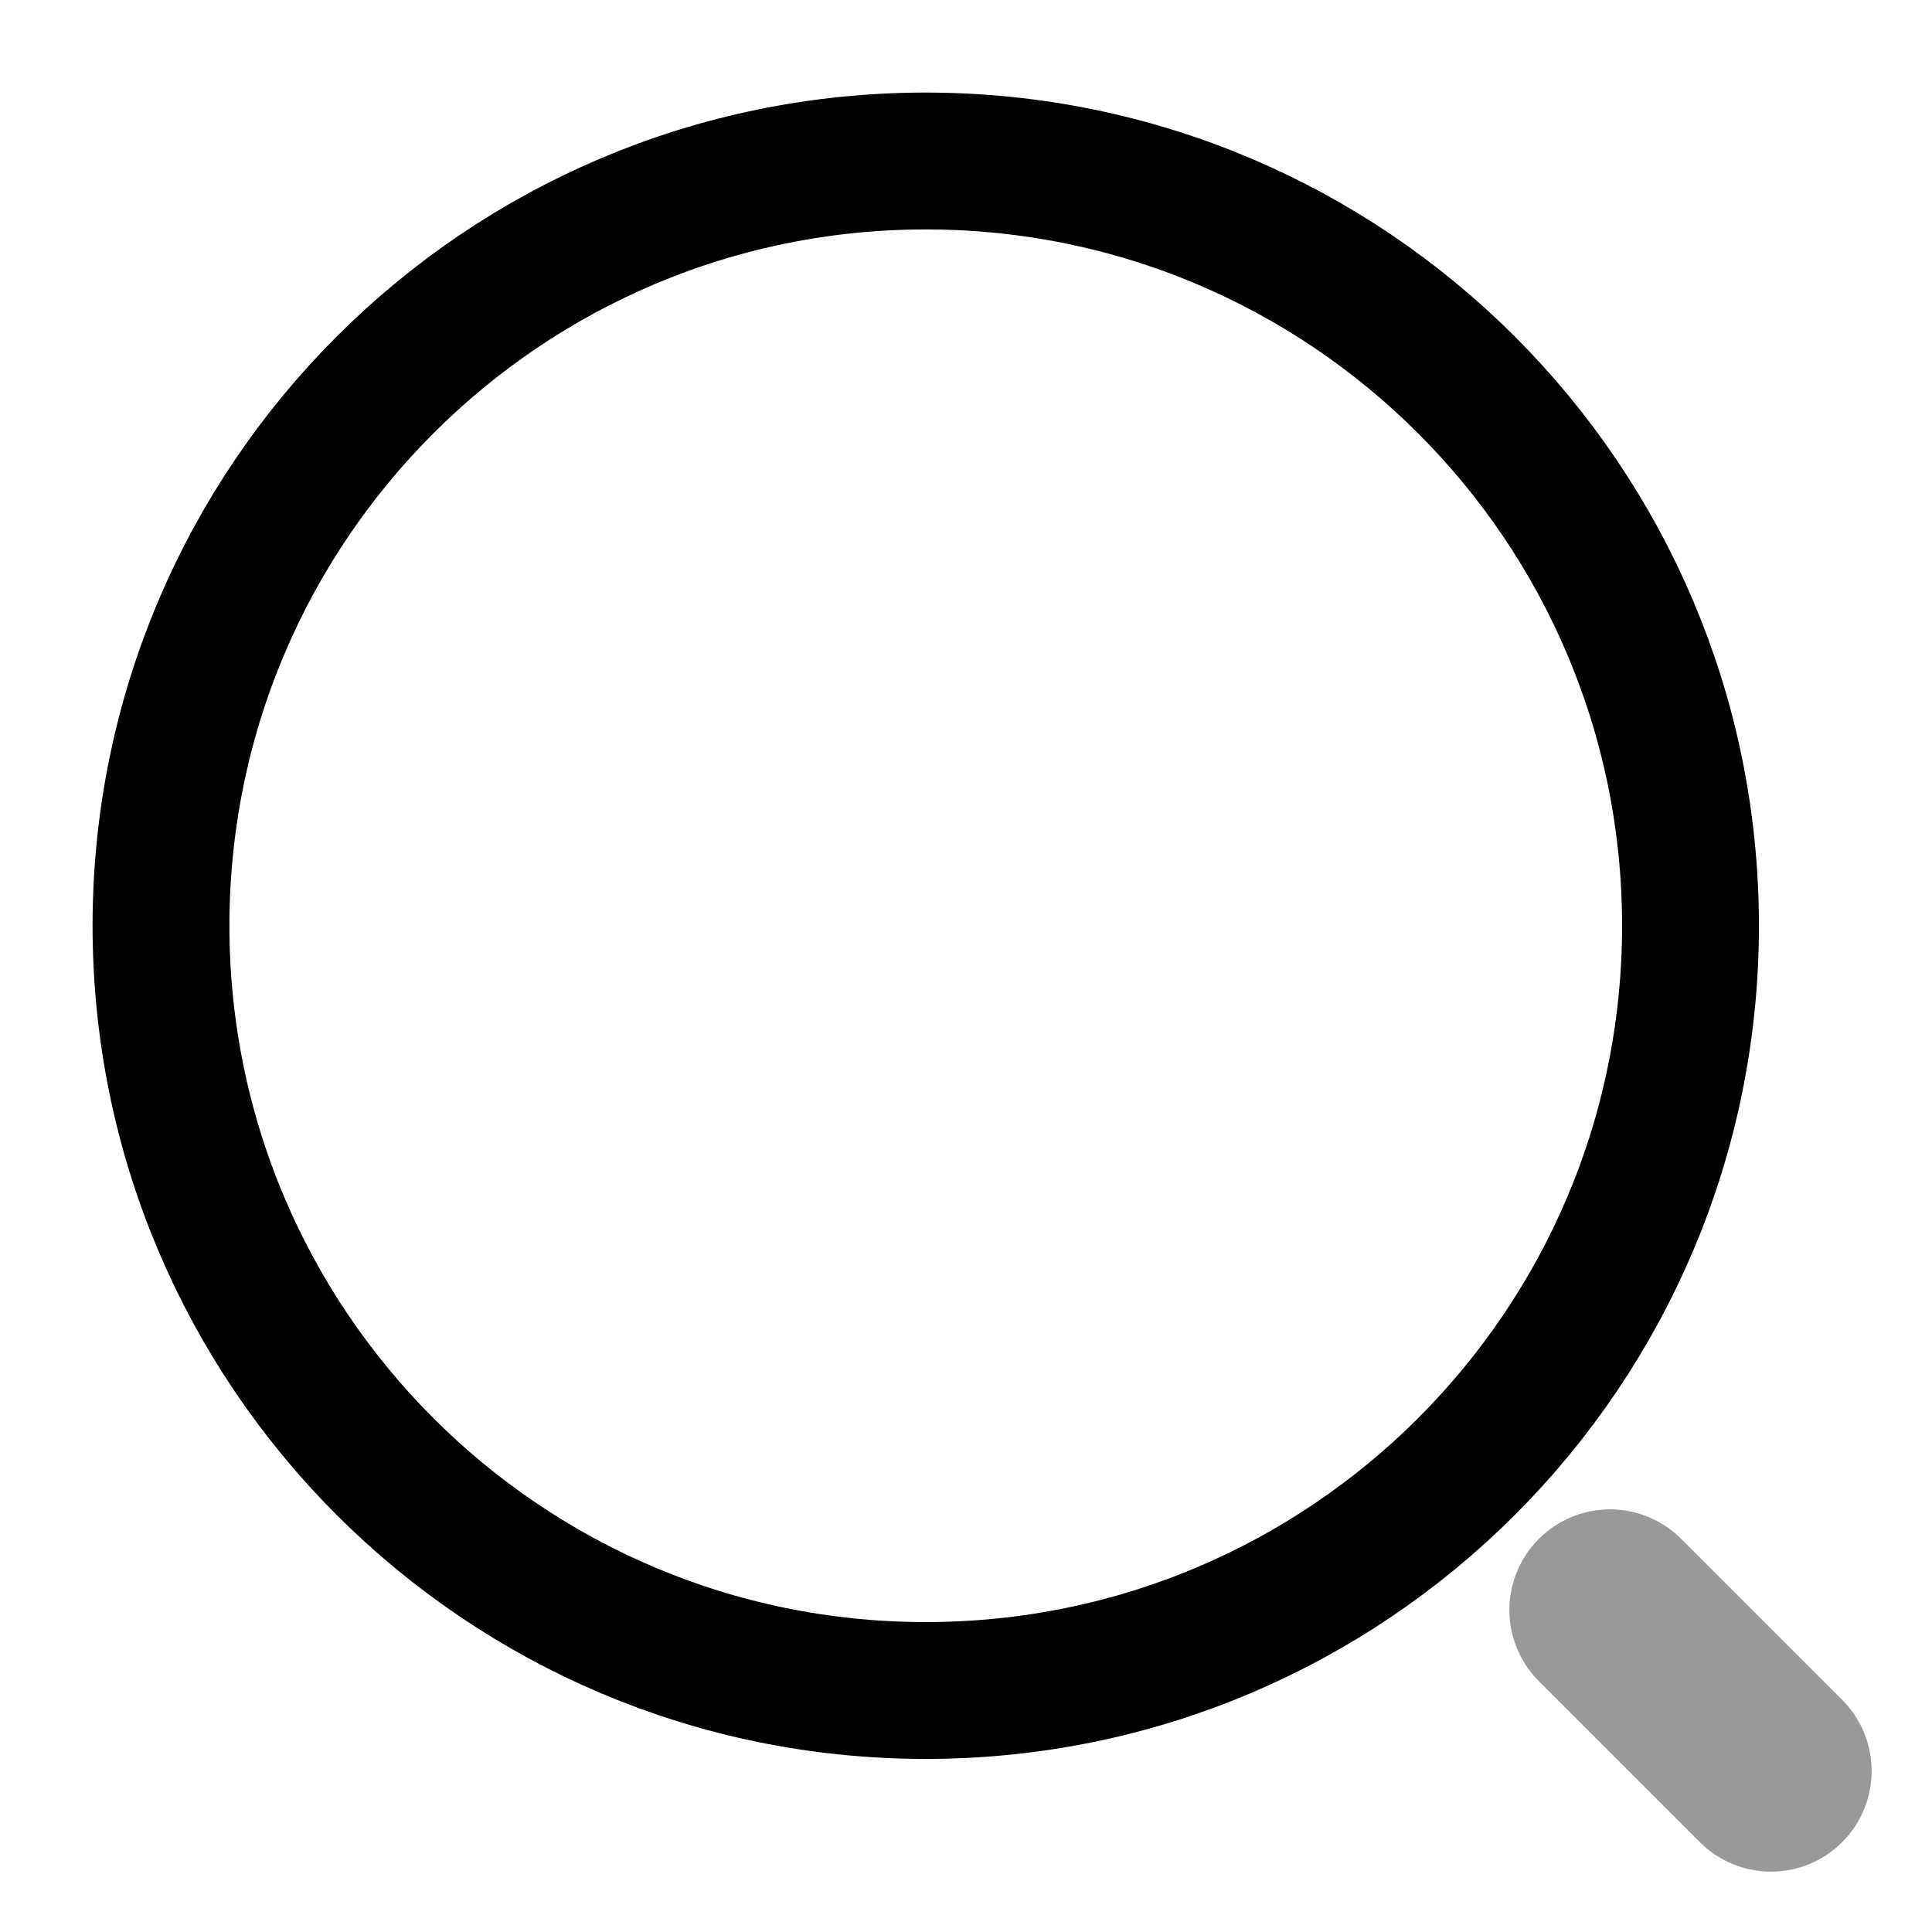
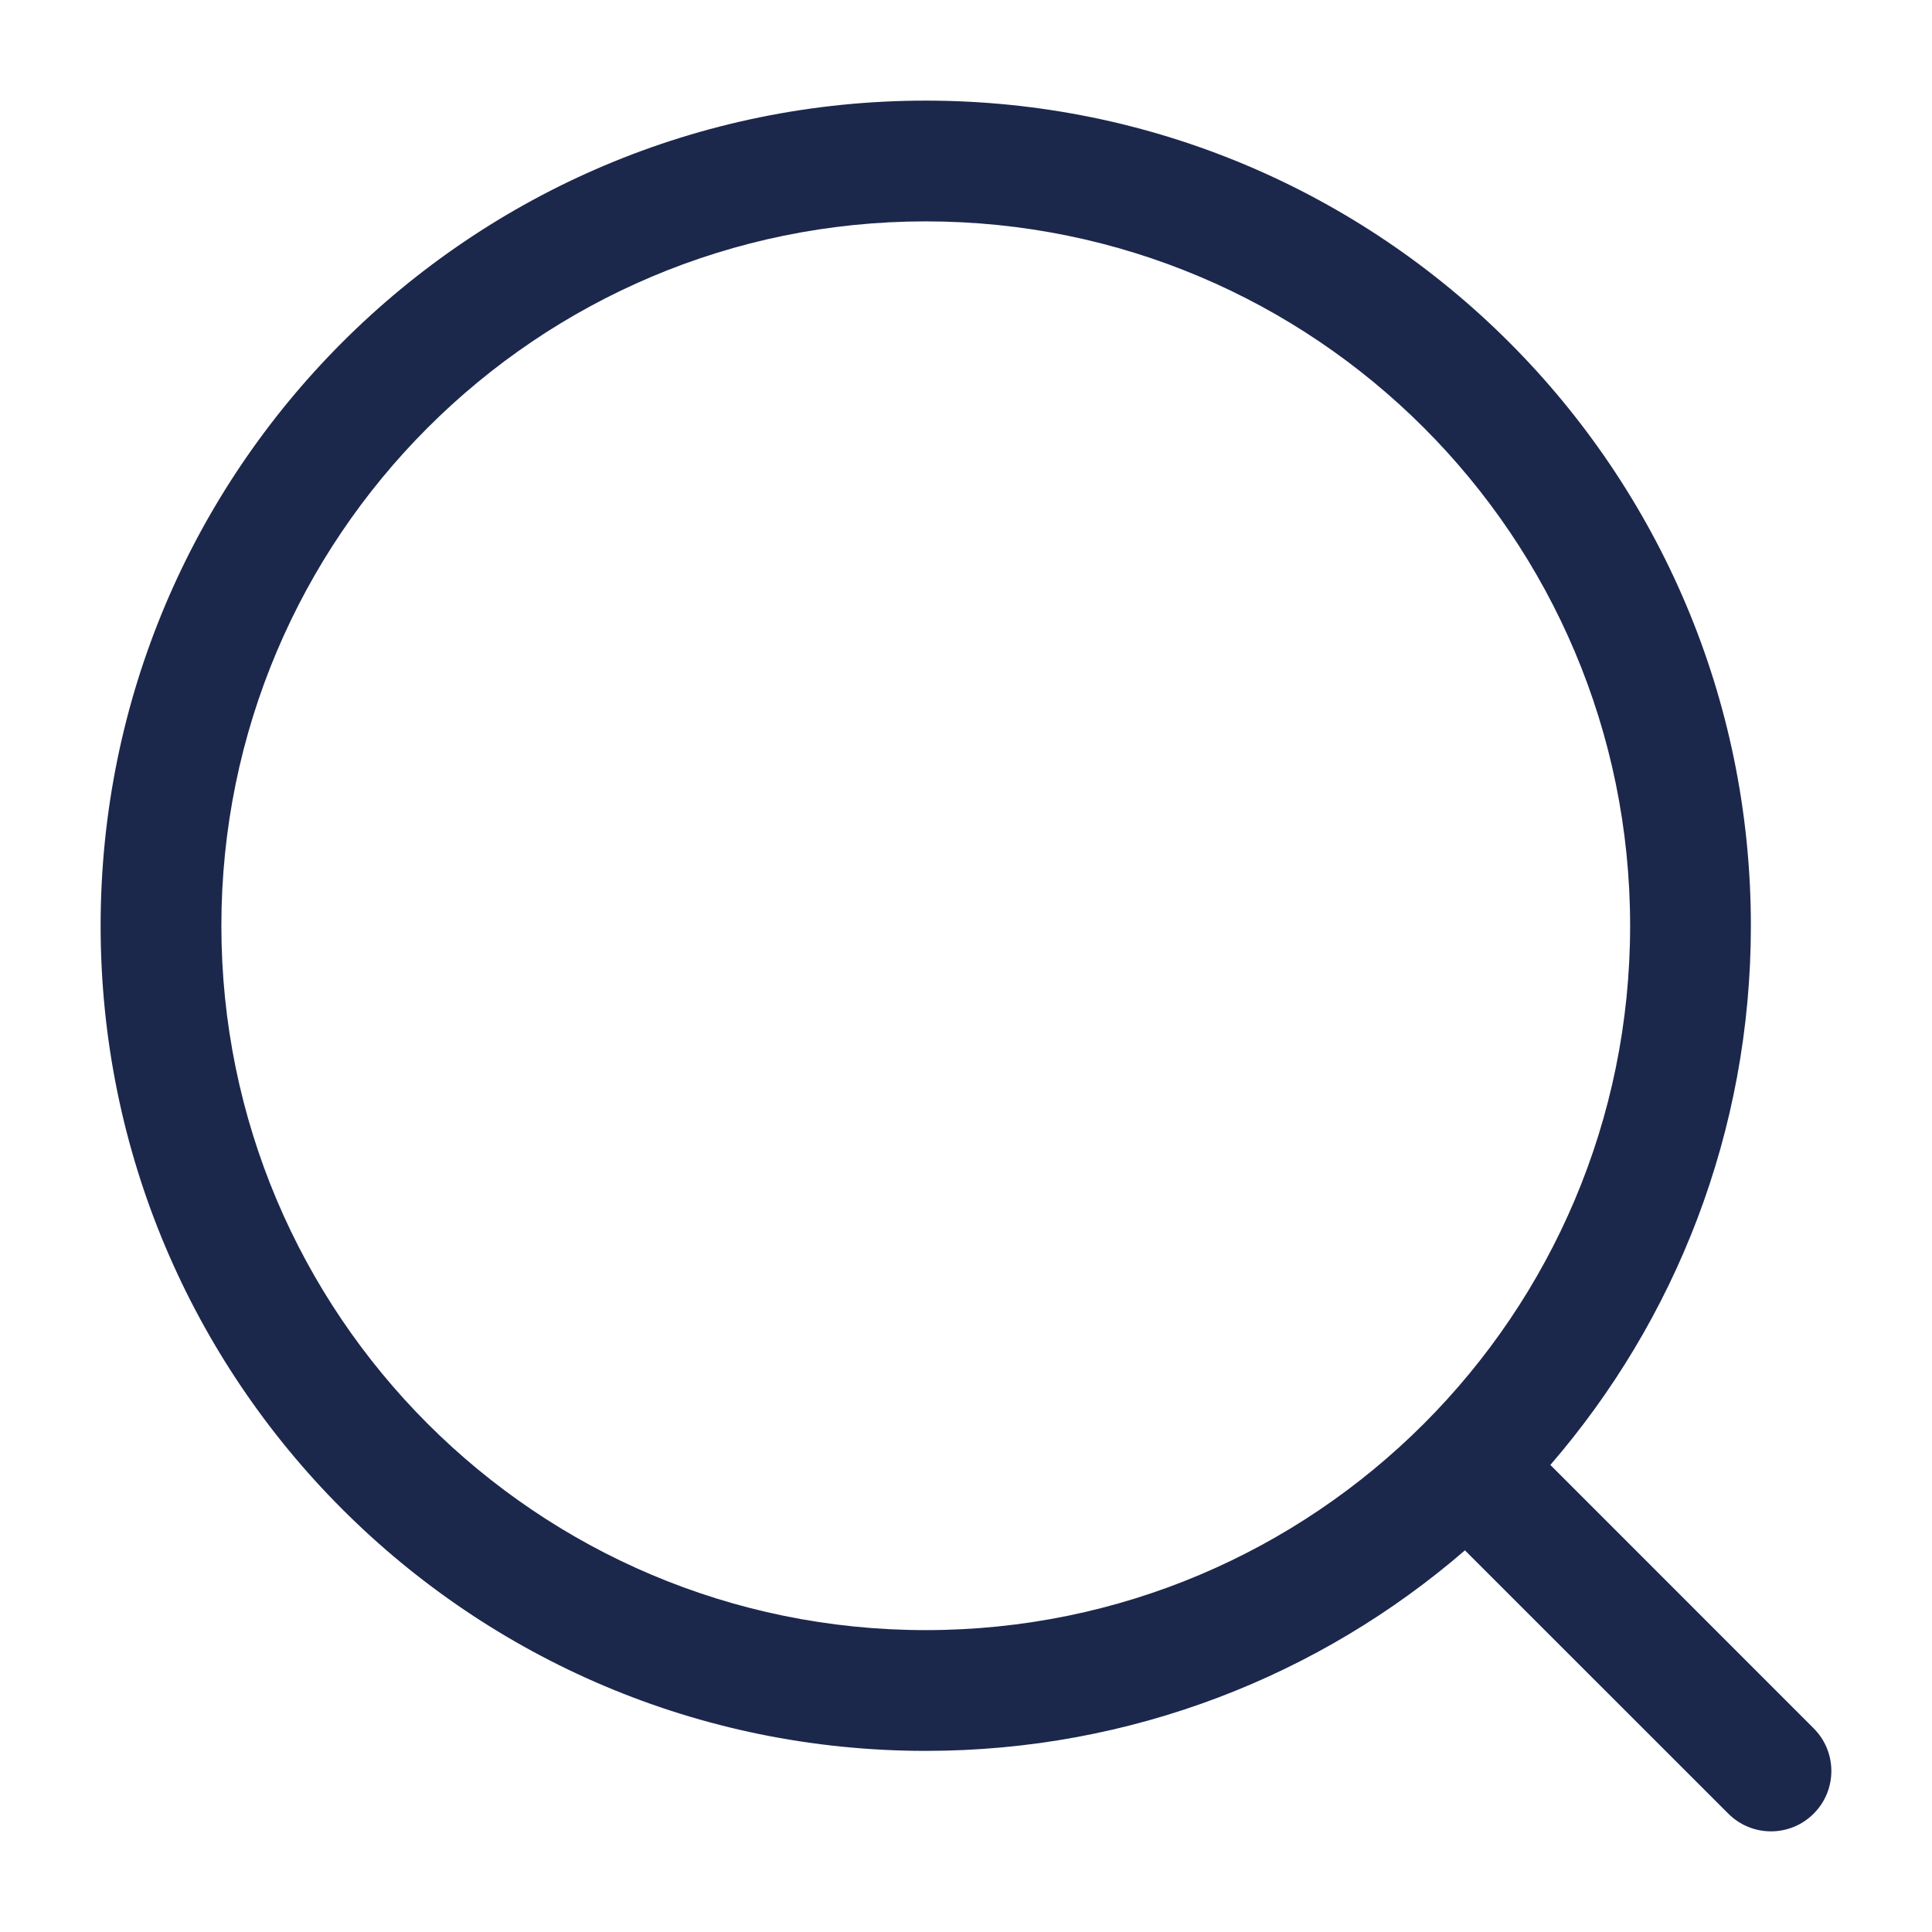
<svg xmlns="http://www.w3.org/2000/svg" width="800px" height="800px" viewBox="0 0 24 24" fill="none">
-   <path d="M11.5 21C16.747 21 21 16.747 21 11.5C21 6.253 16.747 2 11.5 2C6.253 2 2 6.253 2 11.5C2 16.747 6.253 21 11.5 21Z" stroke="#000000" stroke-width="1.7" stroke-linecap="round" stroke-linejoin="round" />
-   <path opacity="0.4" d="M22 22L20 20" stroke="#000000" stroke-width="2.5" stroke-linecap="round" stroke-linejoin="round" />
+   <path fill-rule="evenodd" clip-rule="evenodd" d="M11.5 2.75C6.668 2.75 2.75 6.668 2.75 11.5C2.75 16.332 6.668 20.25 11.5 20.25C16.332 20.25 20.25 16.332 20.25 11.5C20.25 6.668 16.332 2.75 11.5 2.75ZM1.25 11.5C1.25 5.839 5.839 1.25 11.5 1.25C17.161 1.25 21.75 5.839 21.75 11.5C21.75 14.06 20.811 16.402 19.259 18.198L22.53 21.47C22.823 21.763 22.823 22.237 22.53 22.53C22.237 22.823 21.763 22.823 21.47 22.53L18.198 19.259C16.402 20.811 14.06 21.75 11.5 21.75C5.839 21.75 1.25 17.161 1.25 11.5Z" fill="#1C274C" />
</svg>
